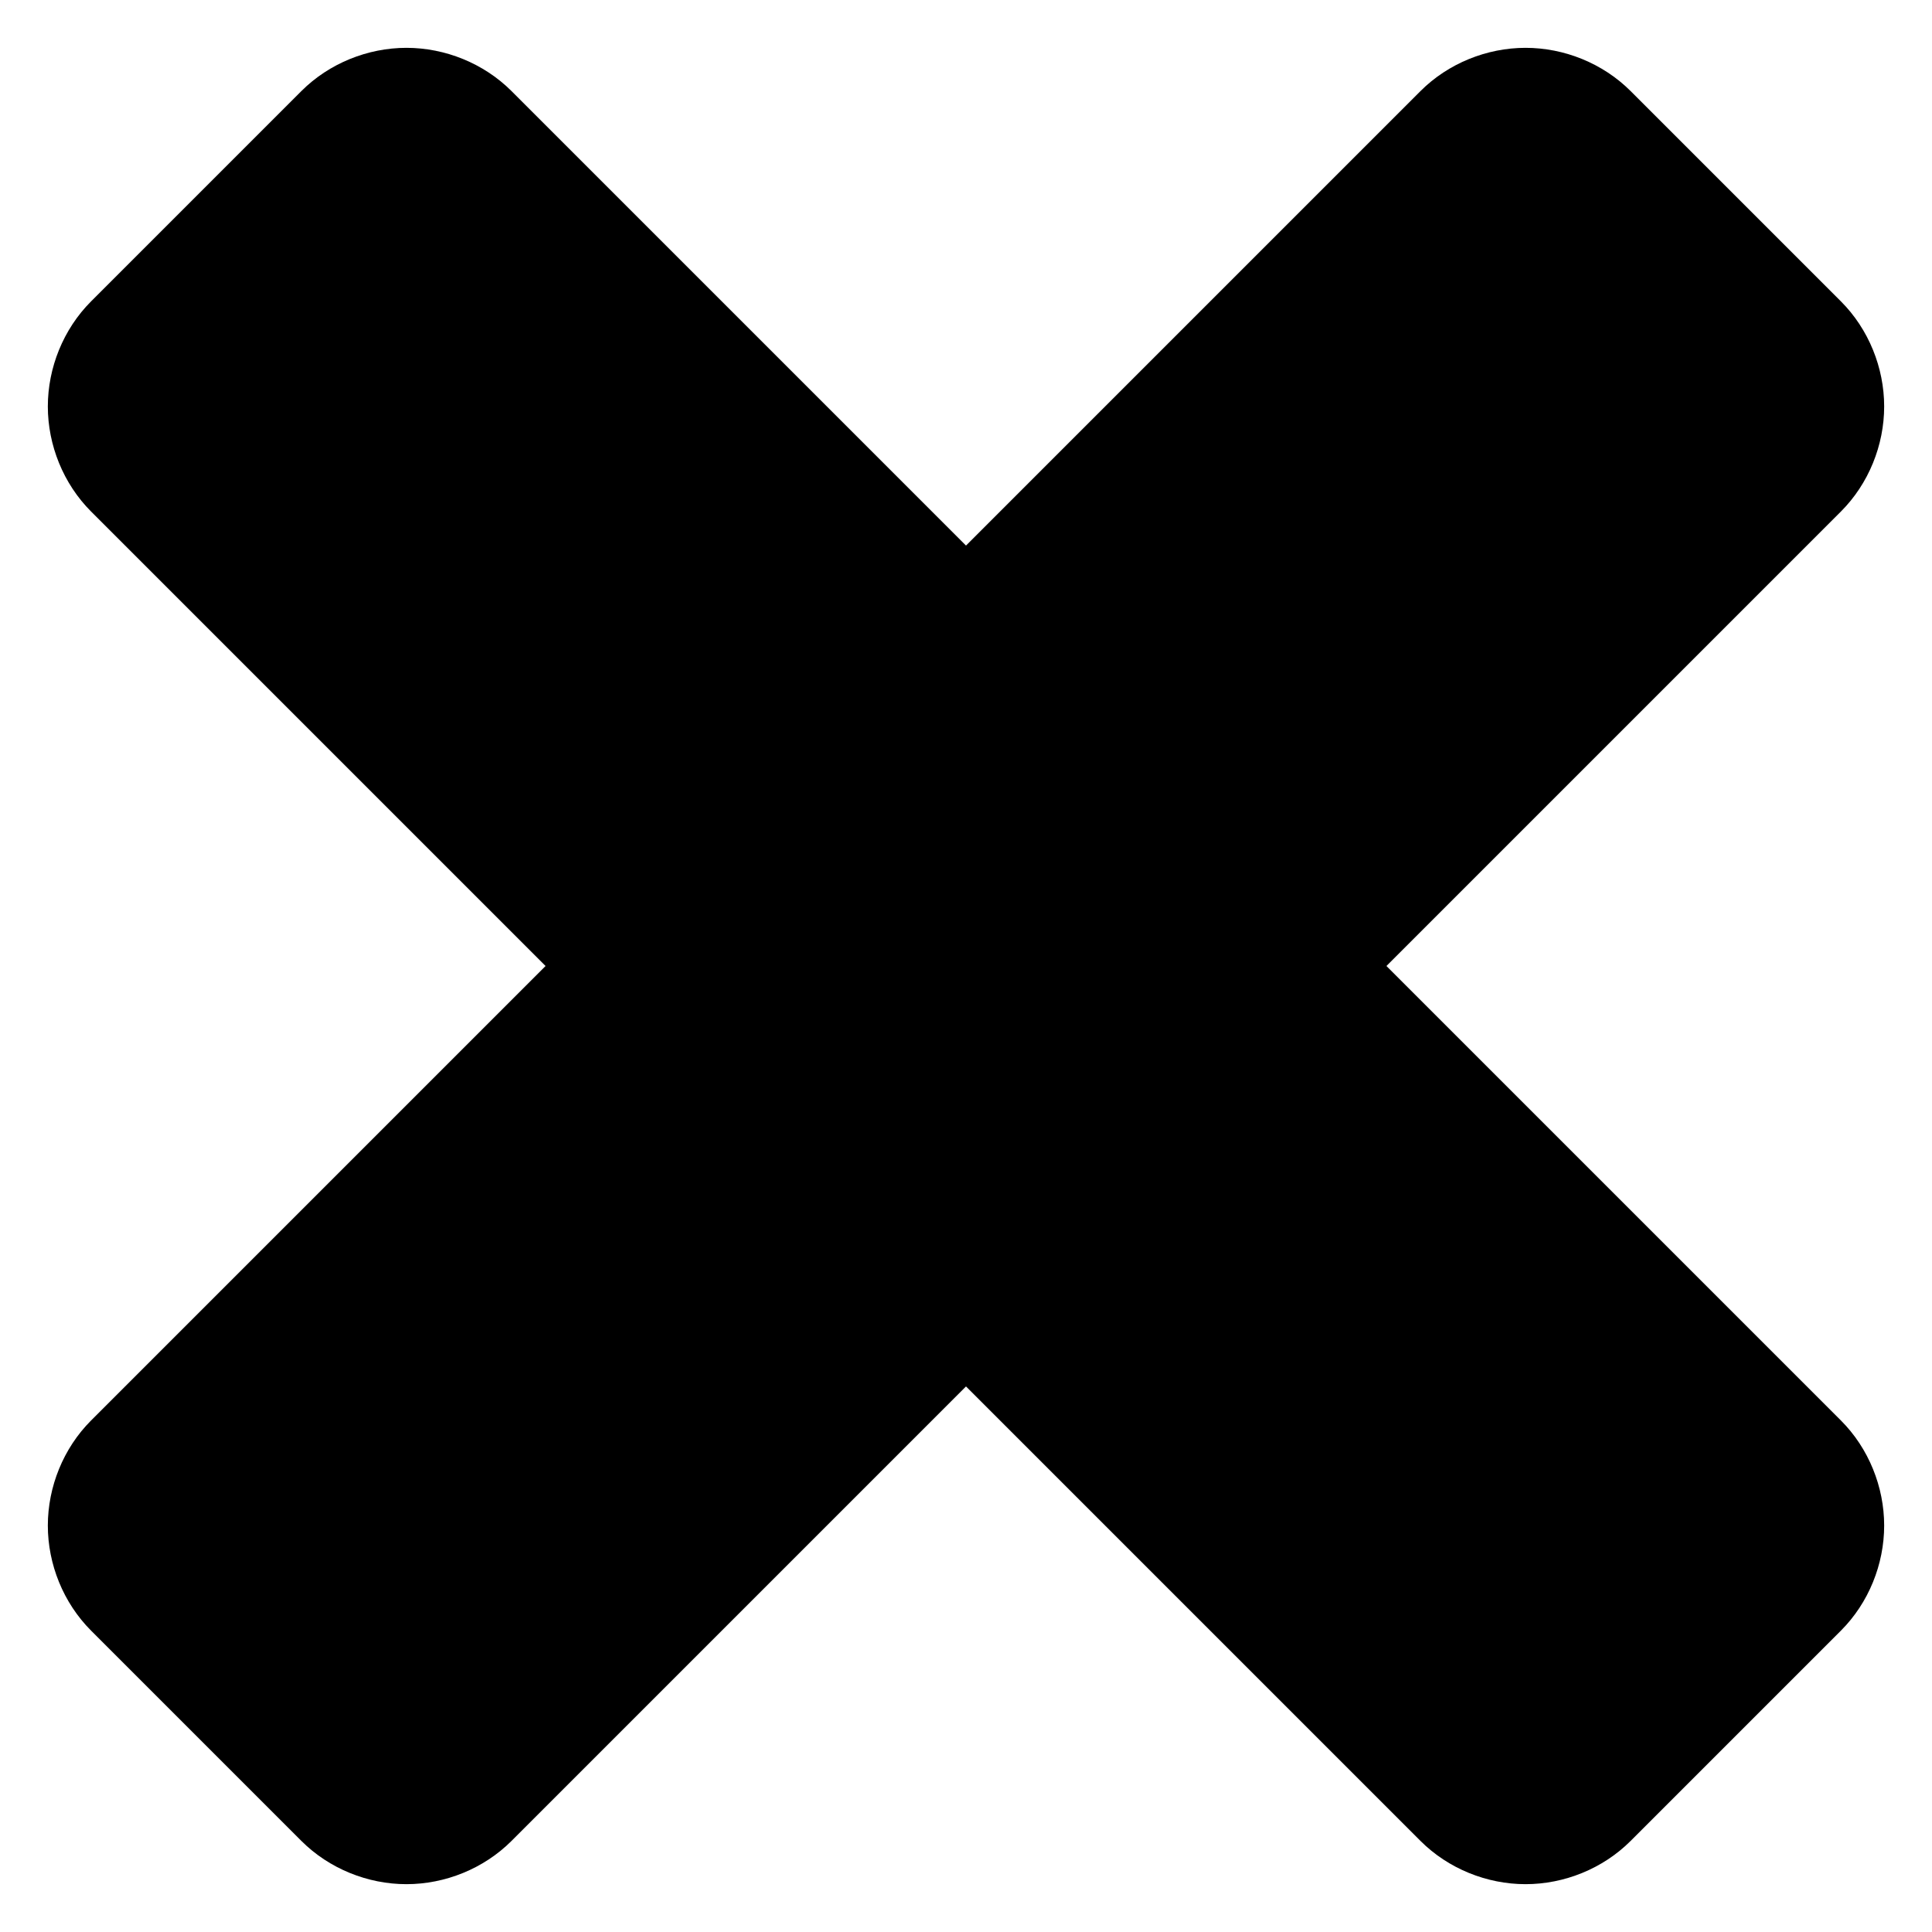
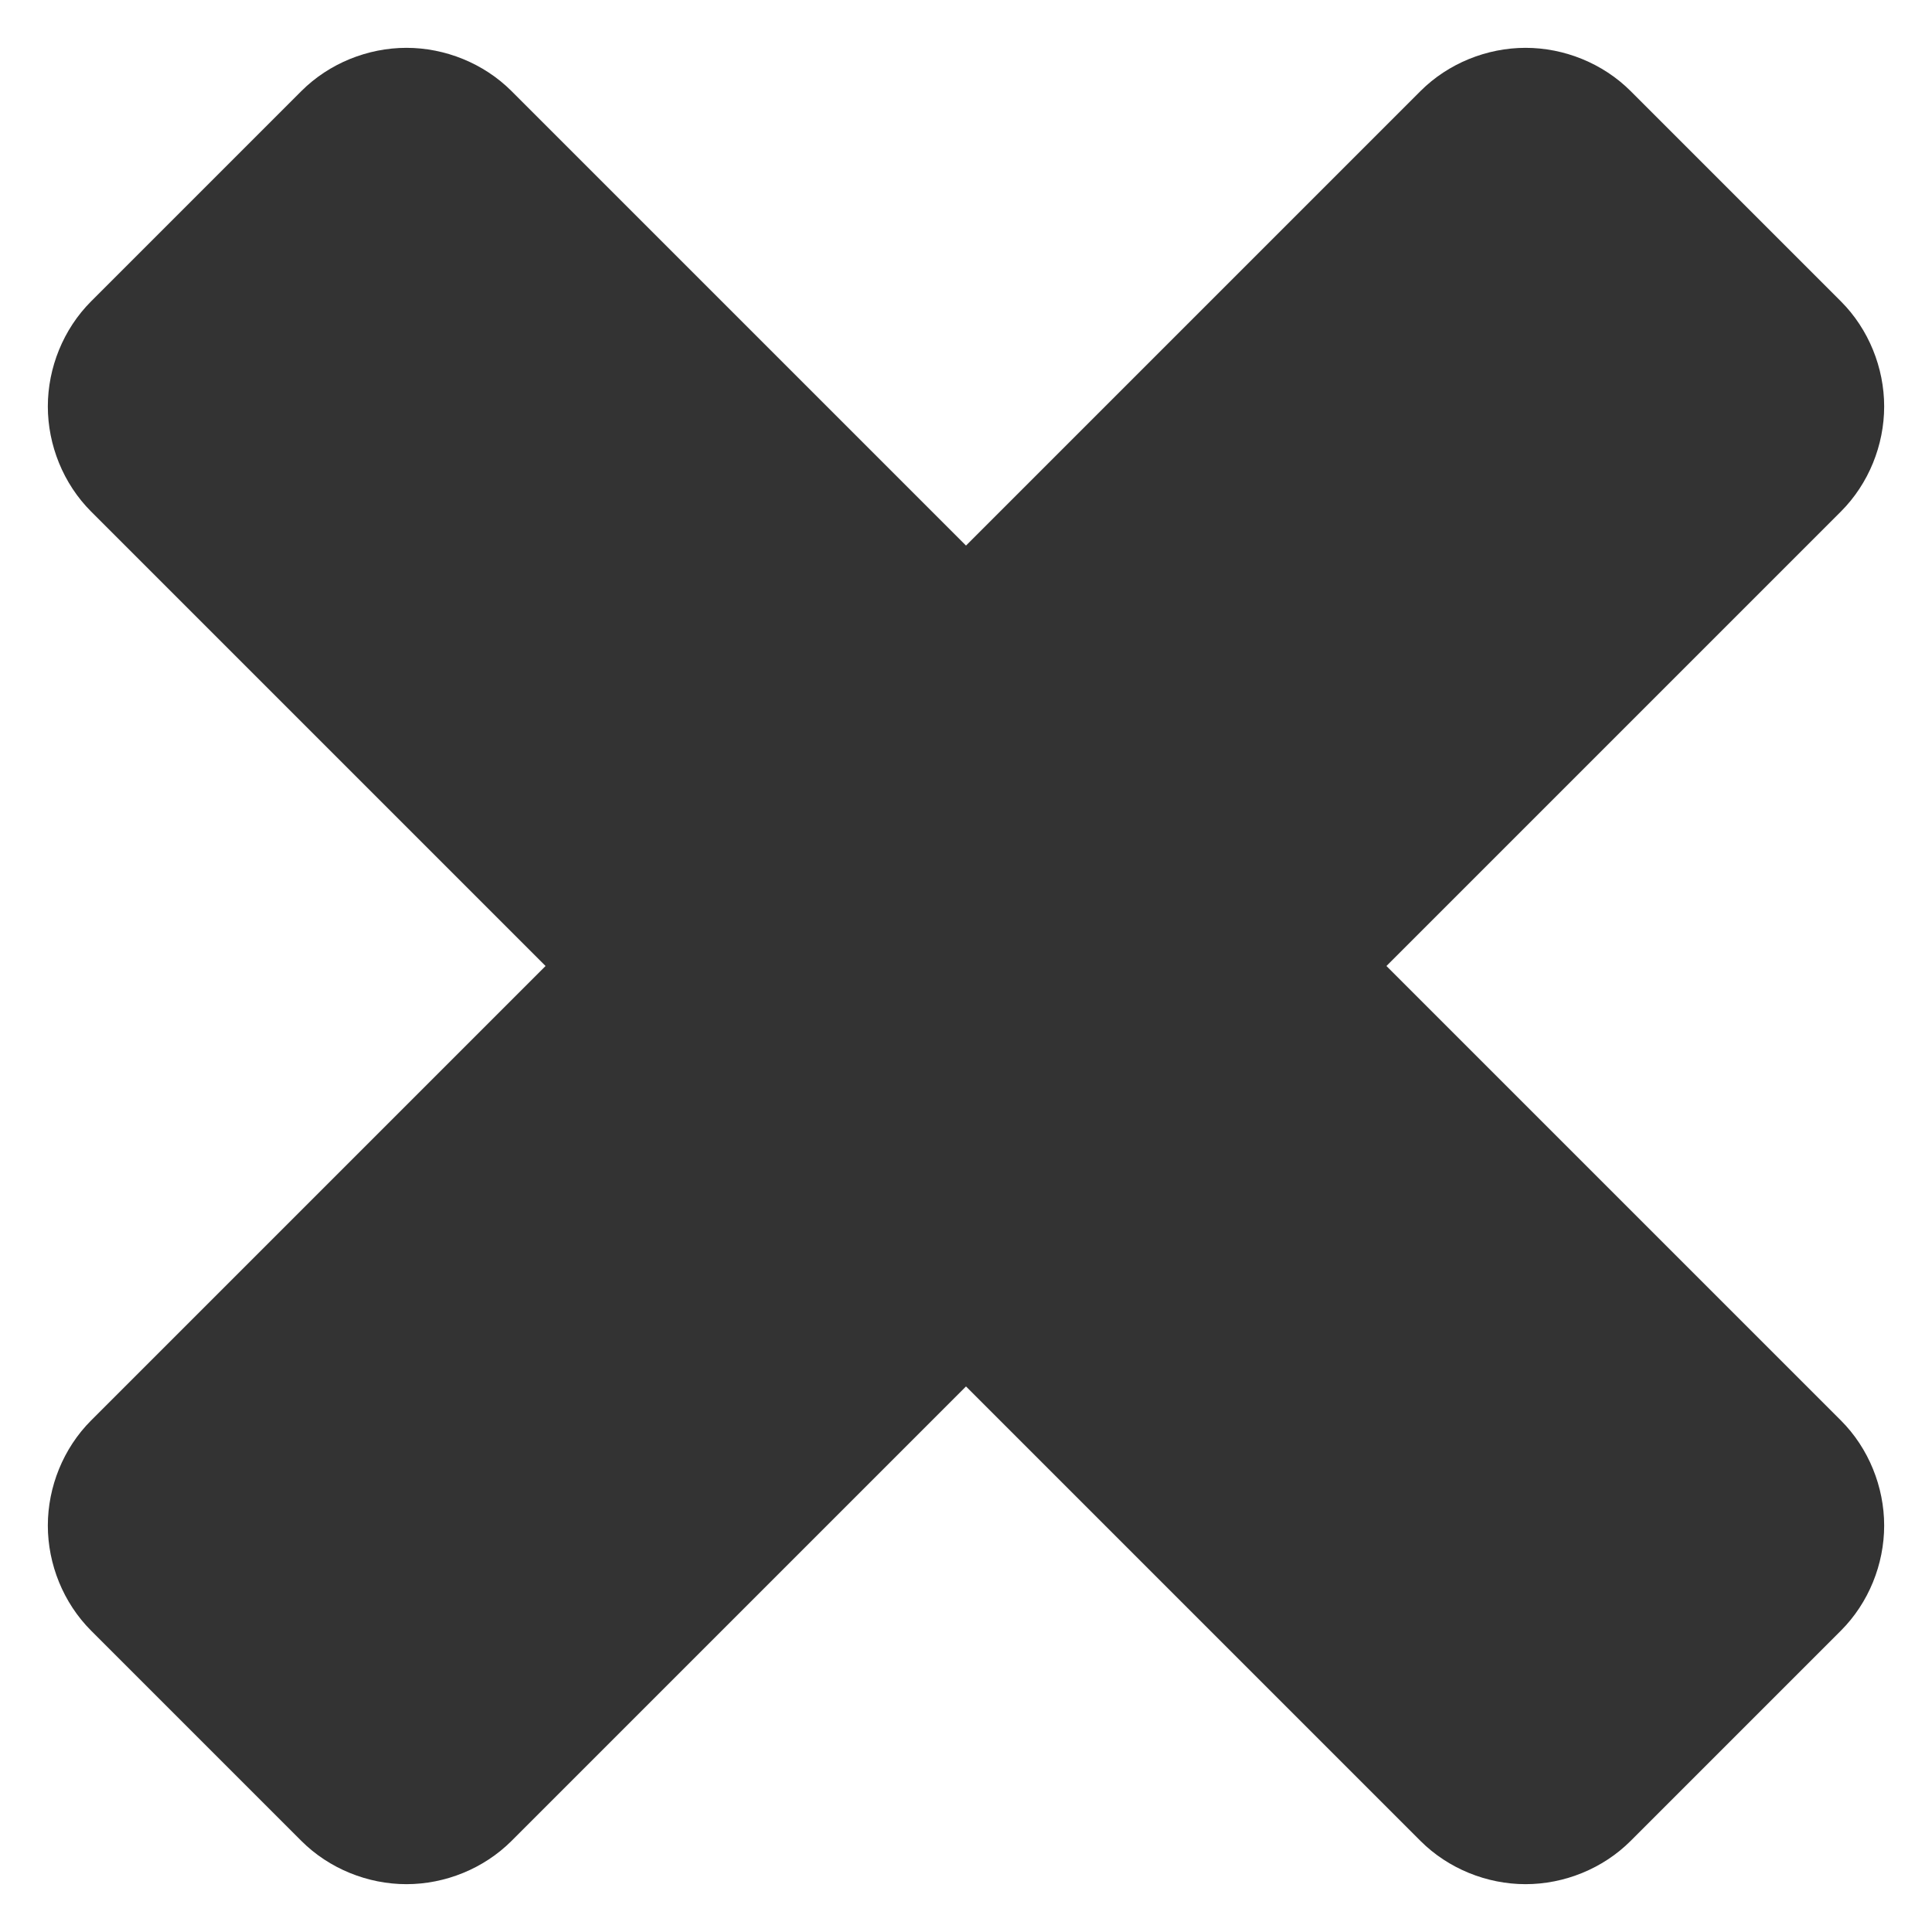
<svg xmlns="http://www.w3.org/2000/svg" width="256" height="256" viewBox="0 0 256 256" id="svg2" version="1.1">
  <defs id="defs4" />
  <g id="layer1" transform="translate(0,-796.3622)">
-     <g style="font-style:normal;font-variant:normal;font-weight:normal;font-stretch:normal;font-size:367.033px;line-height:125%;font-family:FontAwesome;-inkscape-font-specification:'FontAwesome, Normal';text-align:start;letter-spacing:0px;word-spacing:0px;writing-mode:lr-tb;text-anchor:start;fill:#000000;fill-opacity:1;stroke:none;stroke-width:1px;stroke-linecap:butt;stroke-linejoin:miter;stroke-opacity:1" id="text3649">
-       <path d="m 249.662,998.506 c 0,-5.12 -2.048,-10.241 -5.735,-13.928 l -60.216,-60.216 60.216,-60.216 c 3.687,-3.687 5.735,-8.807 5.735,-13.928 0,-5.12 -2.048,-10.241 -5.735,-13.928 L 216.072,808.435 c -3.687,-3.687 -8.807,-5.735 -13.928,-5.735 -5.12,0 -10.241,2.048 -13.928,5.735 L 128,868.652 67.784,808.435 c -3.687,-3.687 -8.807,-5.735 -13.928,-5.735 -5.12,0 -10.241,2.048 -13.928,5.735 l -27.855,27.855 c -3.687,3.687 -5.735,8.807 -5.735,13.928 0,5.12 2.048,10.241 5.735,13.928 l 60.216,60.216 -60.216,60.216 c -3.687,3.687 -5.735,8.807 -5.735,13.928 0,5.12 2.048,10.241 5.735,13.928 l 27.855,27.855 c 3.687,3.687 8.807,5.735 13.928,5.735 5.12,0 10.241,-2.048 13.928,-5.735 L 128,980.073 188.216,1040.289 c 3.687,3.687 8.807,5.735 13.928,5.735 5.12,0 10.241,-2.048 13.928,-5.735 l 27.855,-27.855 c 3.687,-3.687 5.735,-8.807 5.735,-13.928 z" style="" id="path3336" />
+     <g style="font-style:normal;font-variant:normal;font-weight:normal;font-stretch:normal;font-size:367.033px;line-height:125%;font-family:FontAwesome;-inkscape-font-specification:'FontAwesome, Normal';text-align:start;letter-spacing:0px;word-spacing:0px;writing-mode:lr-tb;text-anchor:start;fill:#333333;fill-opacity:1;stroke:none;stroke-width:1px;stroke-linecap:butt;stroke-linejoin:miter;stroke-opacity:1" id="text3649">
+       <path d="m 249.662,998.506 c 0,-5.12 -2.048,-10.241 -5.735,-13.928 l -60.216,-60.216 60.216,-60.216 c 3.687,-3.687 5.735,-8.807 5.735,-13.928 0,-5.12 -2.048,-10.241 -5.735,-13.928 L 216.072,808.435 c -3.687,-3.687 -8.807,-5.735 -13.928,-5.735 -5.12,0 -10.241,2.048 -13.928,5.735 L 128,868.652 67.784,808.435 c -3.687,-3.687 -8.807,-5.735 -13.928,-5.735 -5.12,0 -10.241,2.048 -13.928,5.735 l -27.855,27.855 c -3.687,3.687 -5.735,8.807 -5.735,13.928 0,5.12 2.048,10.241 5.735,13.928 l 60.216,60.216 -60.216,60.216 c -3.687,3.687 -5.735,8.807 -5.735,13.928 0,5.12 2.048,10.241 5.735,13.928 l 27.855,27.855 c 3.687,3.687 8.807,5.735 13.928,5.735 5.12,0 10.241,-2.048 13.928,-5.735 L 128,980.073 188.216,1040.289 c 3.687,3.687 8.807,5.735 13.928,5.735 5.12,0 10.241,-2.048 13.928,-5.735 l 27.855,-27.855 c 3.687,-3.687 5.735,-8.807 5.735,-13.928 z" style="fill:#333333;fill-opacity:1" id="path3336" />
    </g>
  </g>
</svg>
